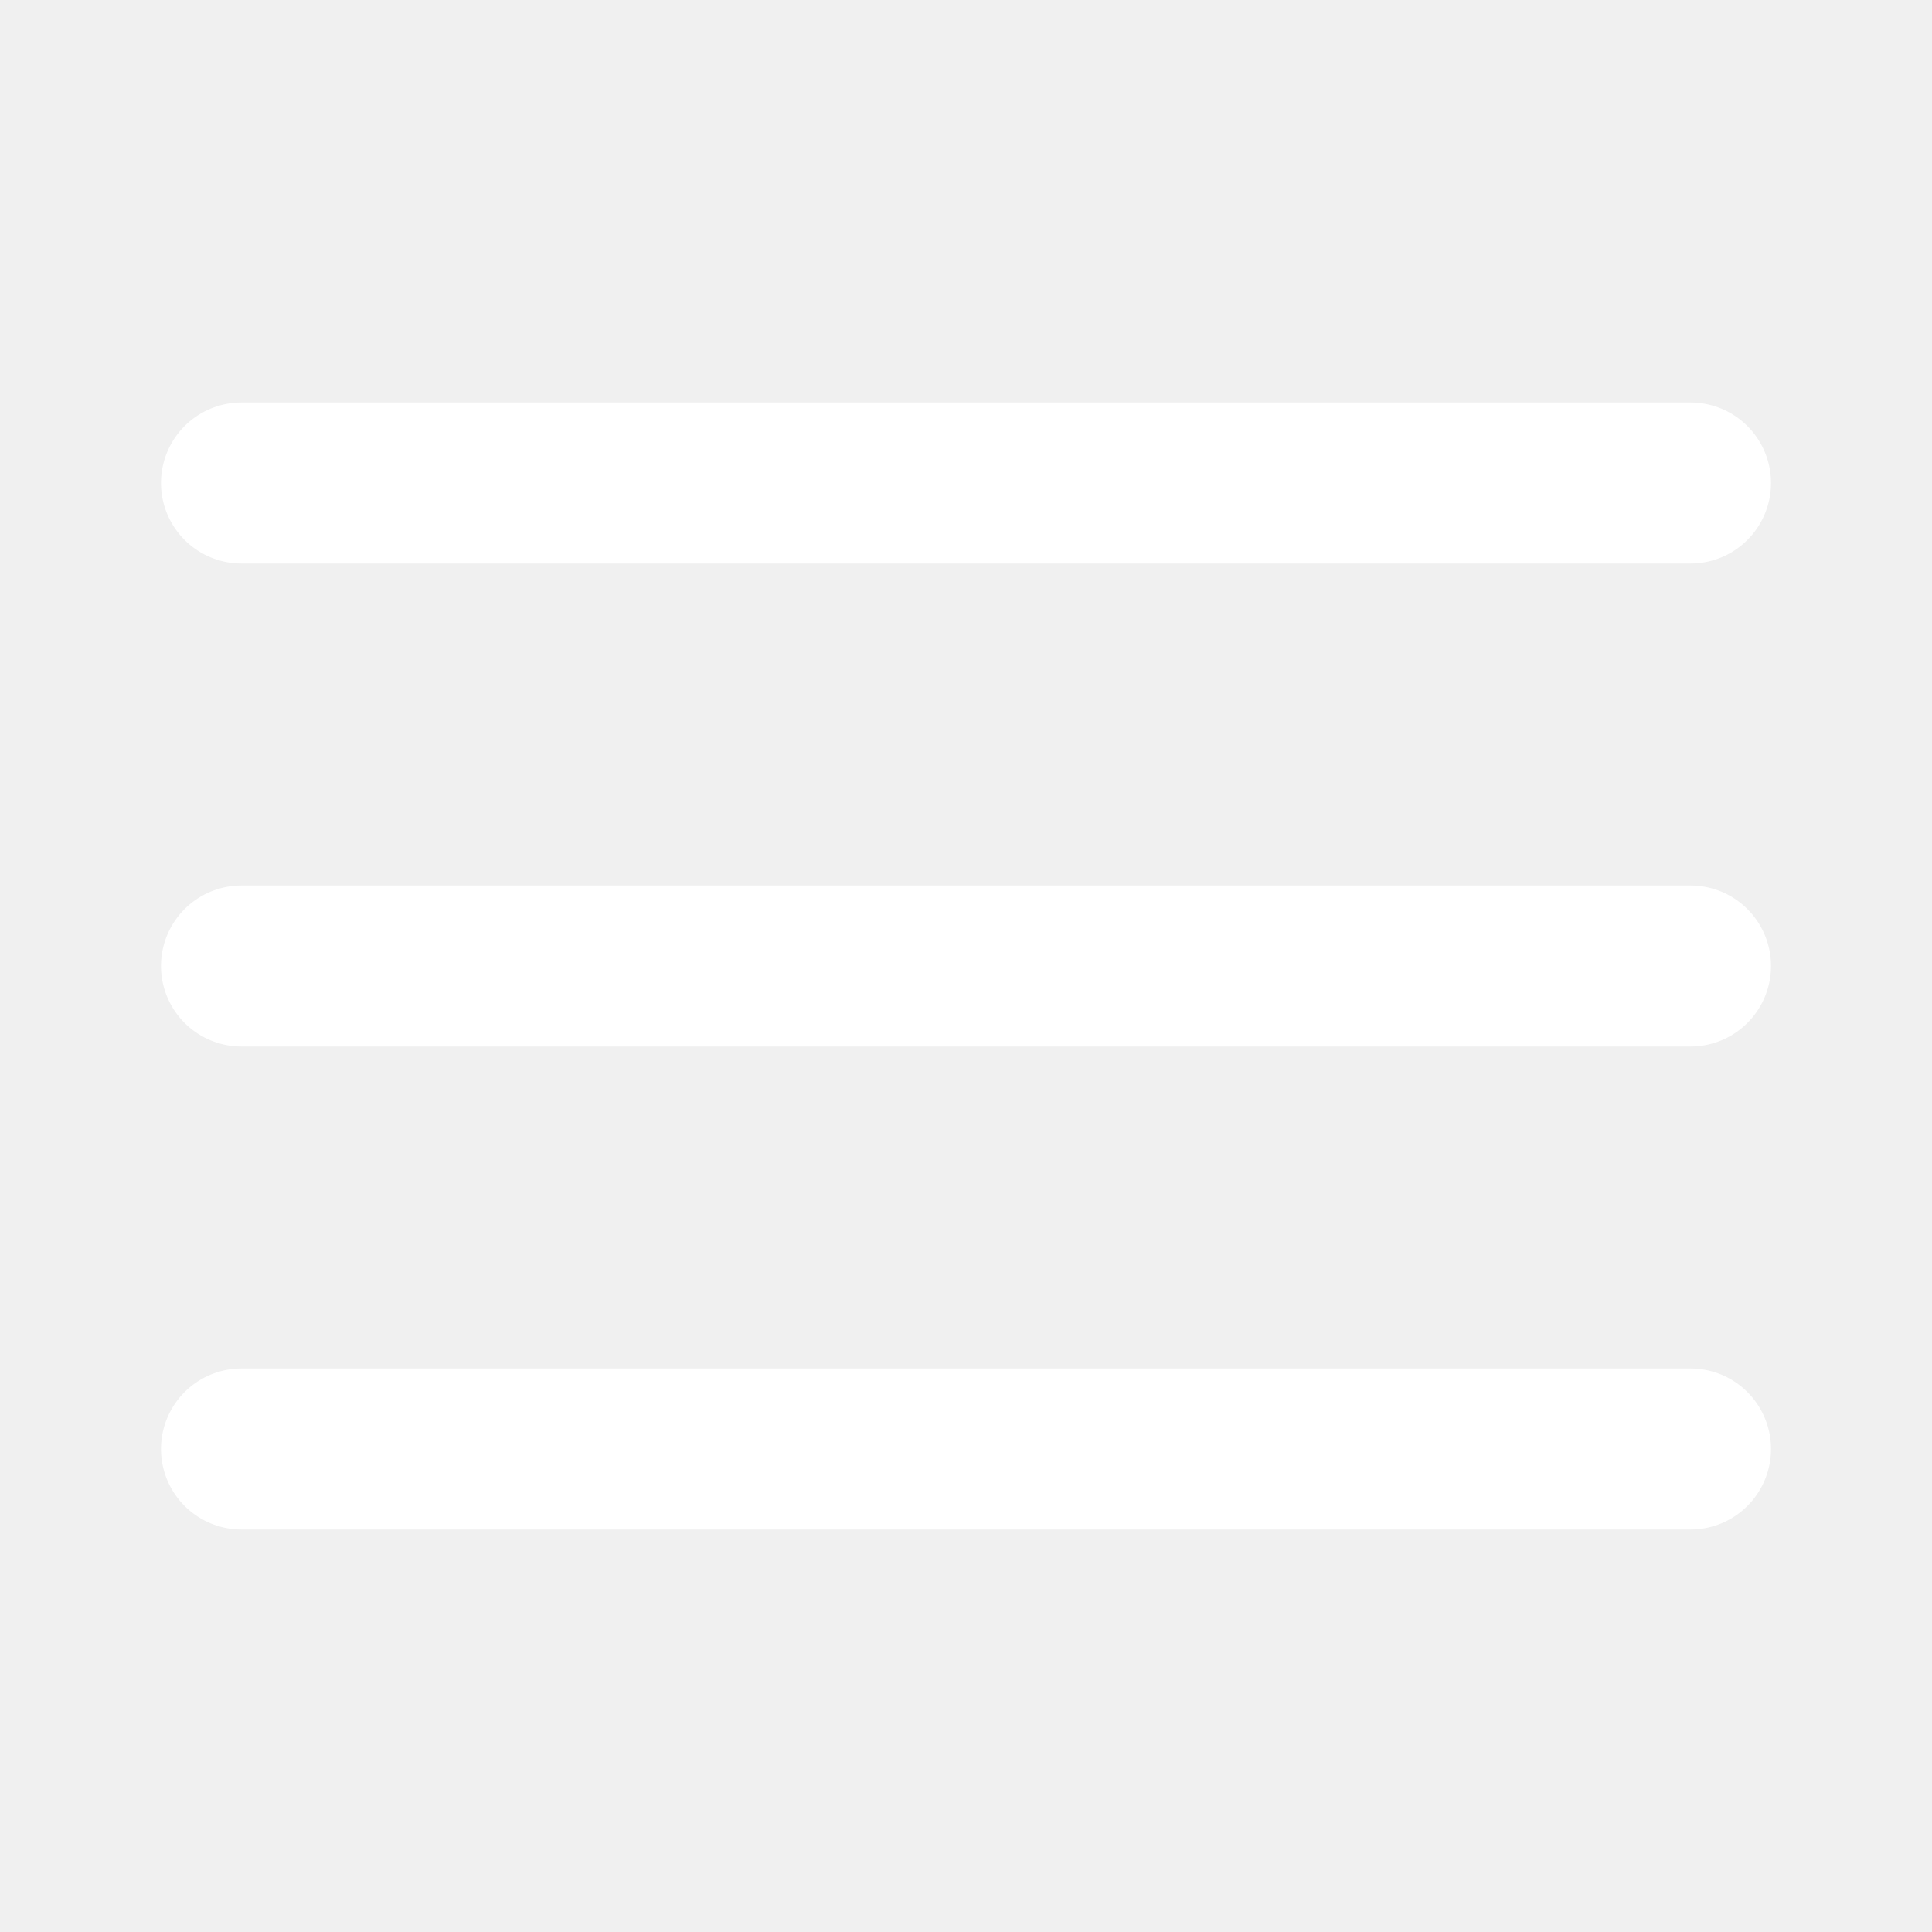
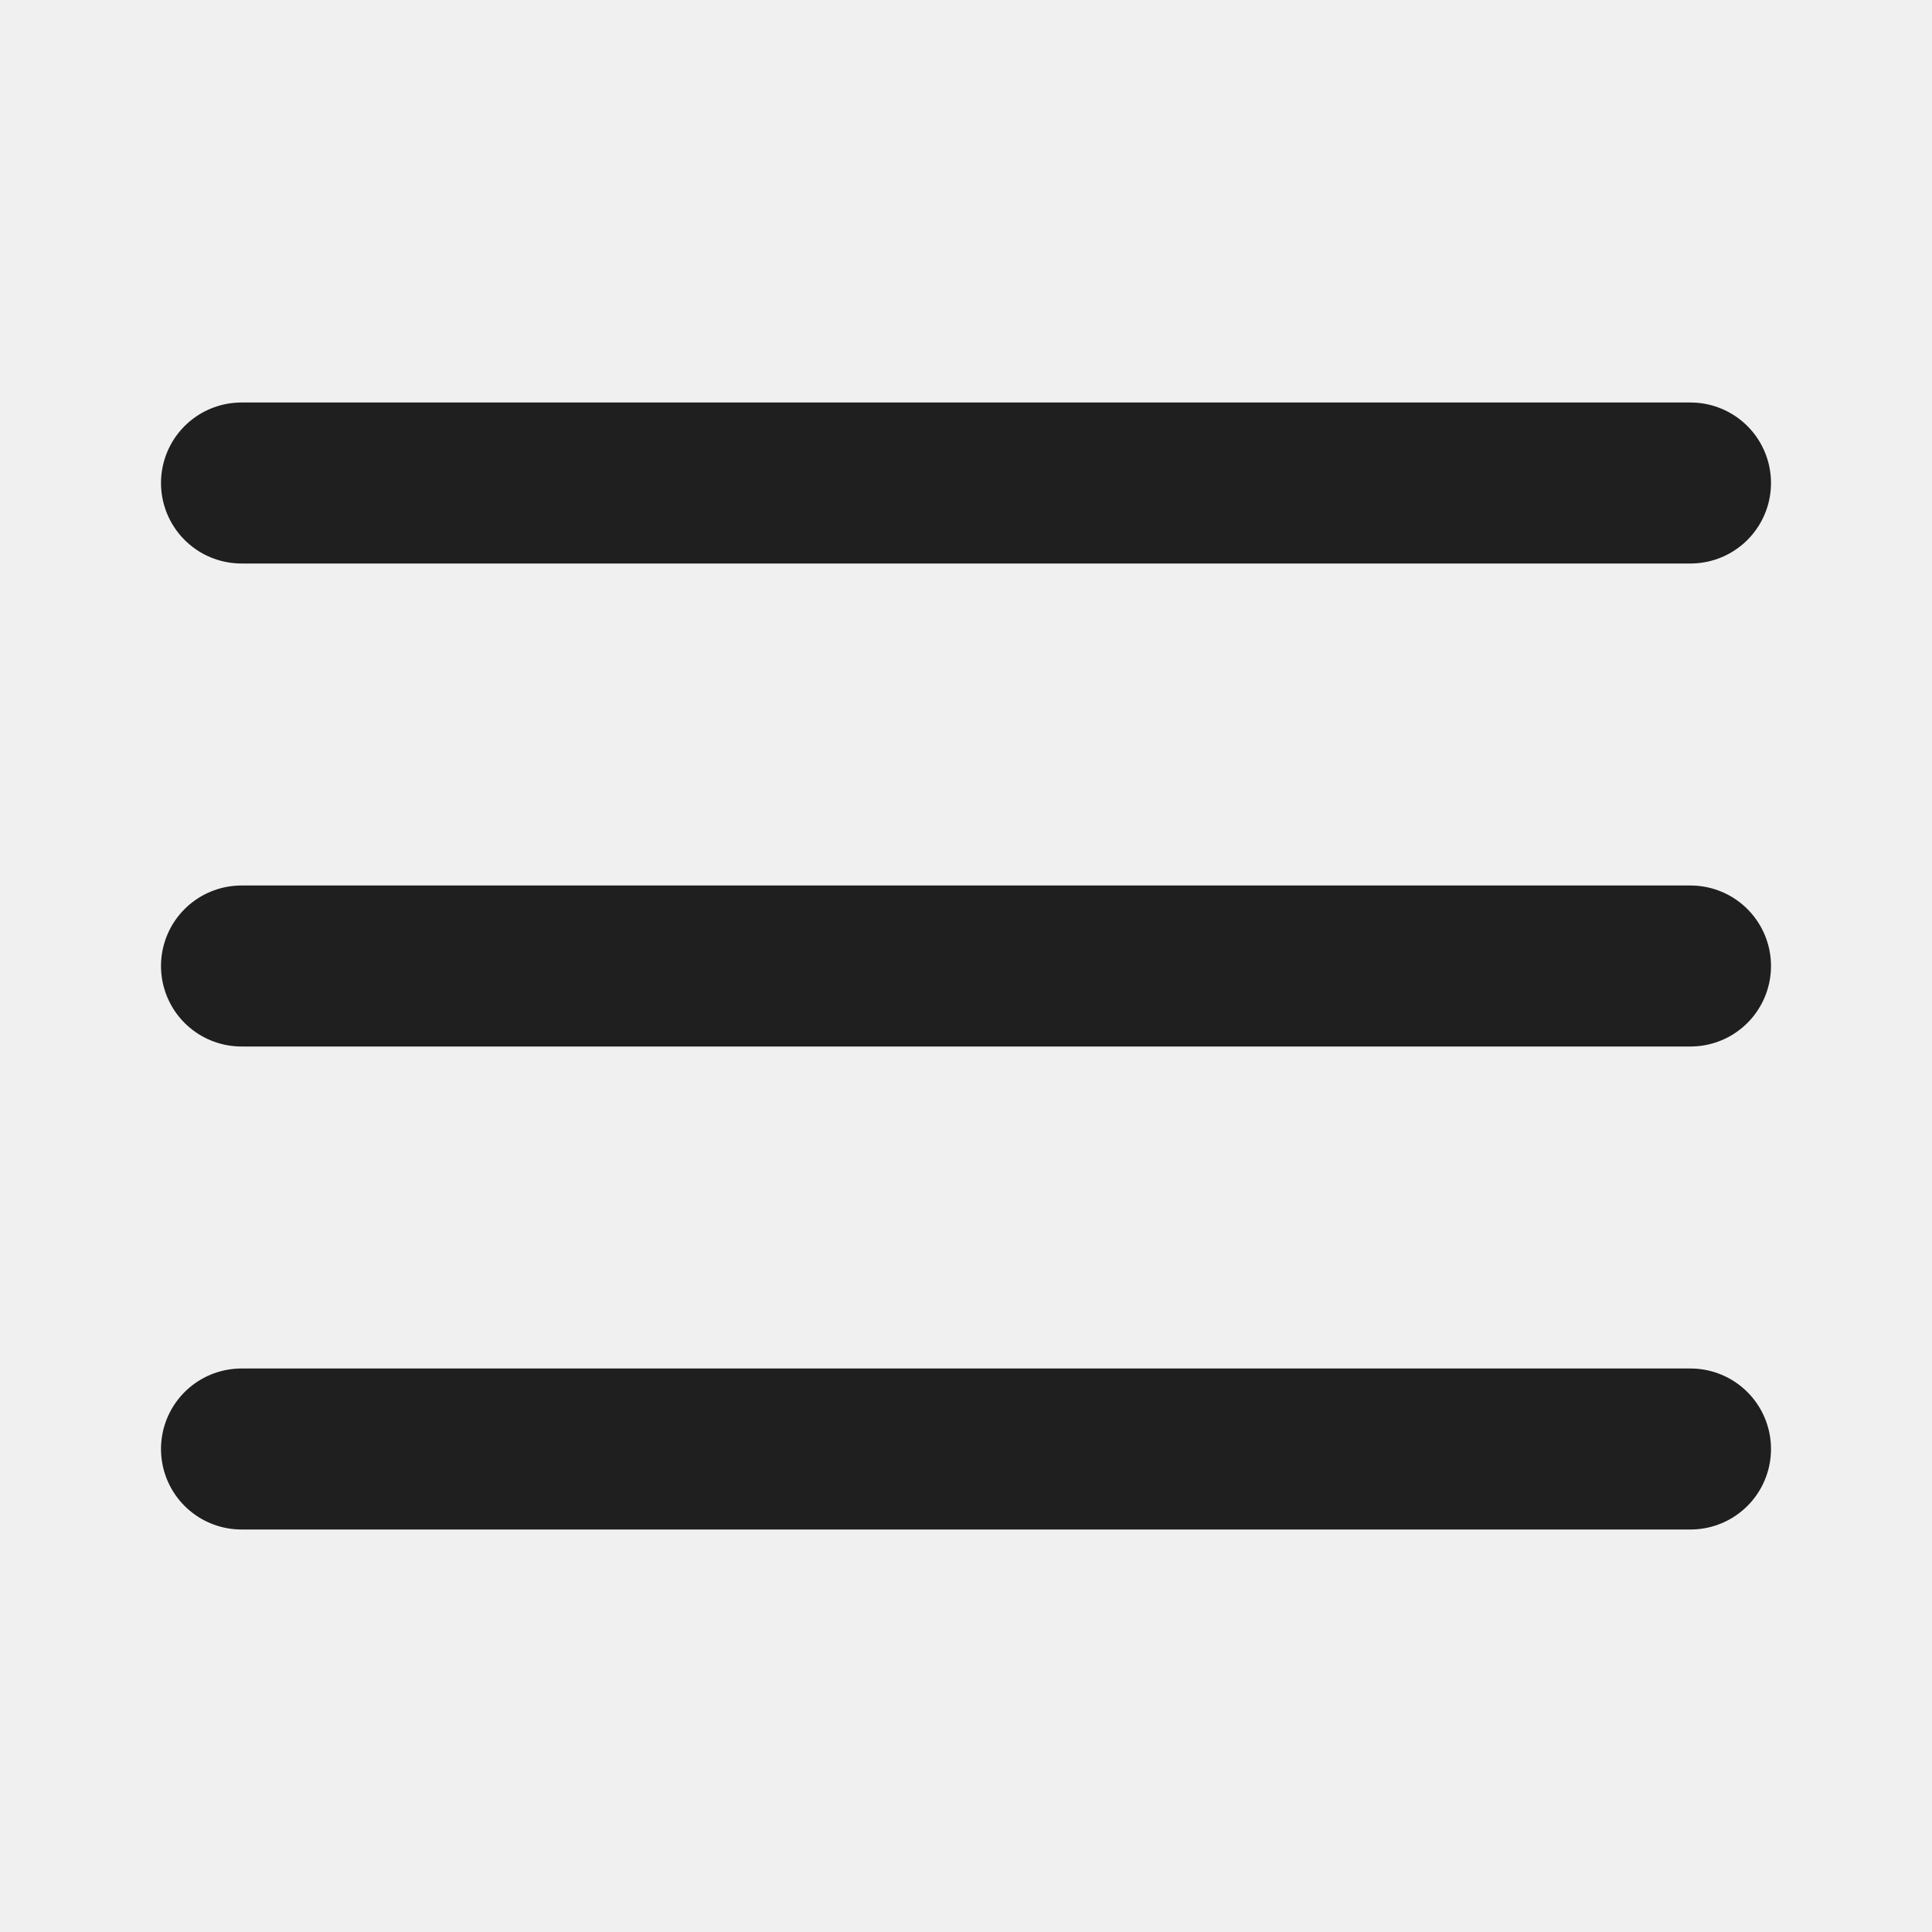
- <svg xmlns="http://www.w3.org/2000/svg" width="24" height="24" viewBox="0 0 24 24" fill="none" stroke="#ffffff" stroke-width="2" stroke-linecap="round" stroke-linejoin="round">
+ <svg xmlns="http://www.w3.org/2000/svg" width="24" height="24" viewBox="0 0 24 24" fill="none" stroke="#1F1F1F" stroke-width="2" stroke-linecap="round" stroke-linejoin="round">
  <line x1="3" y1="12" x2="21" y2="12" />
  <line x1="3" y1="6" x2="21" y2="6" />
  <line x1="3" y1="18" x2="21" y2="18" />
</svg>
